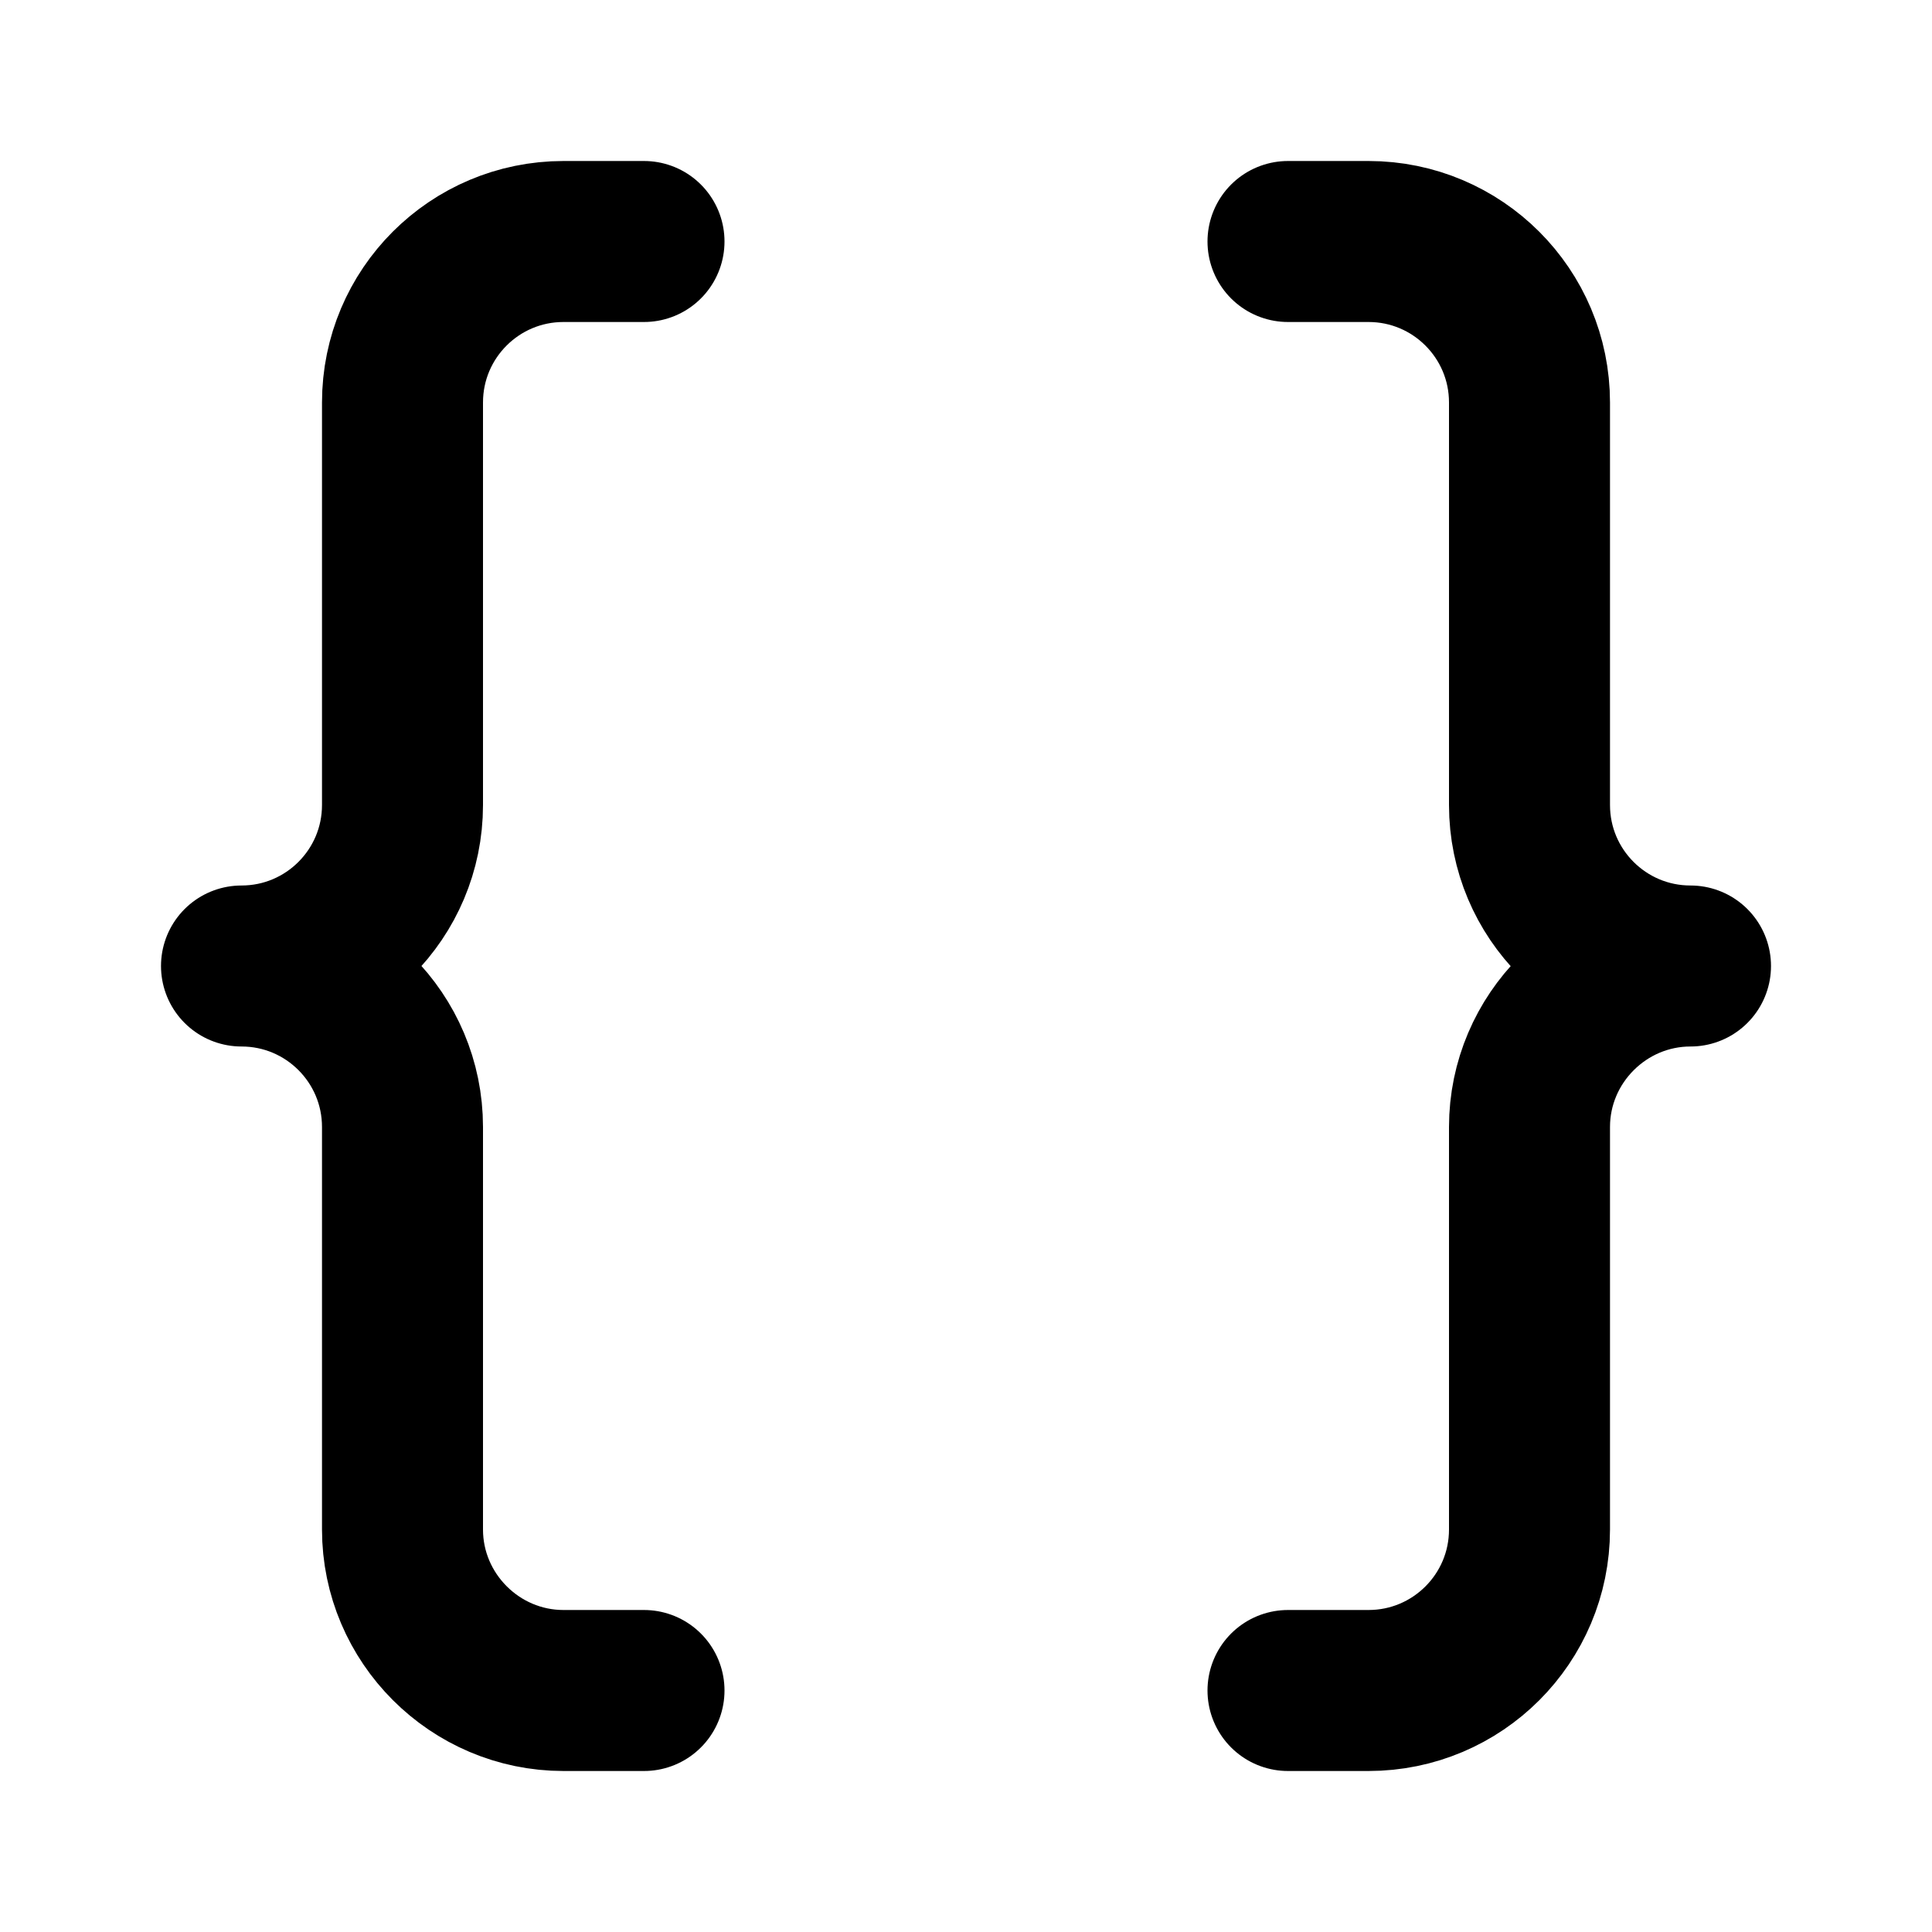
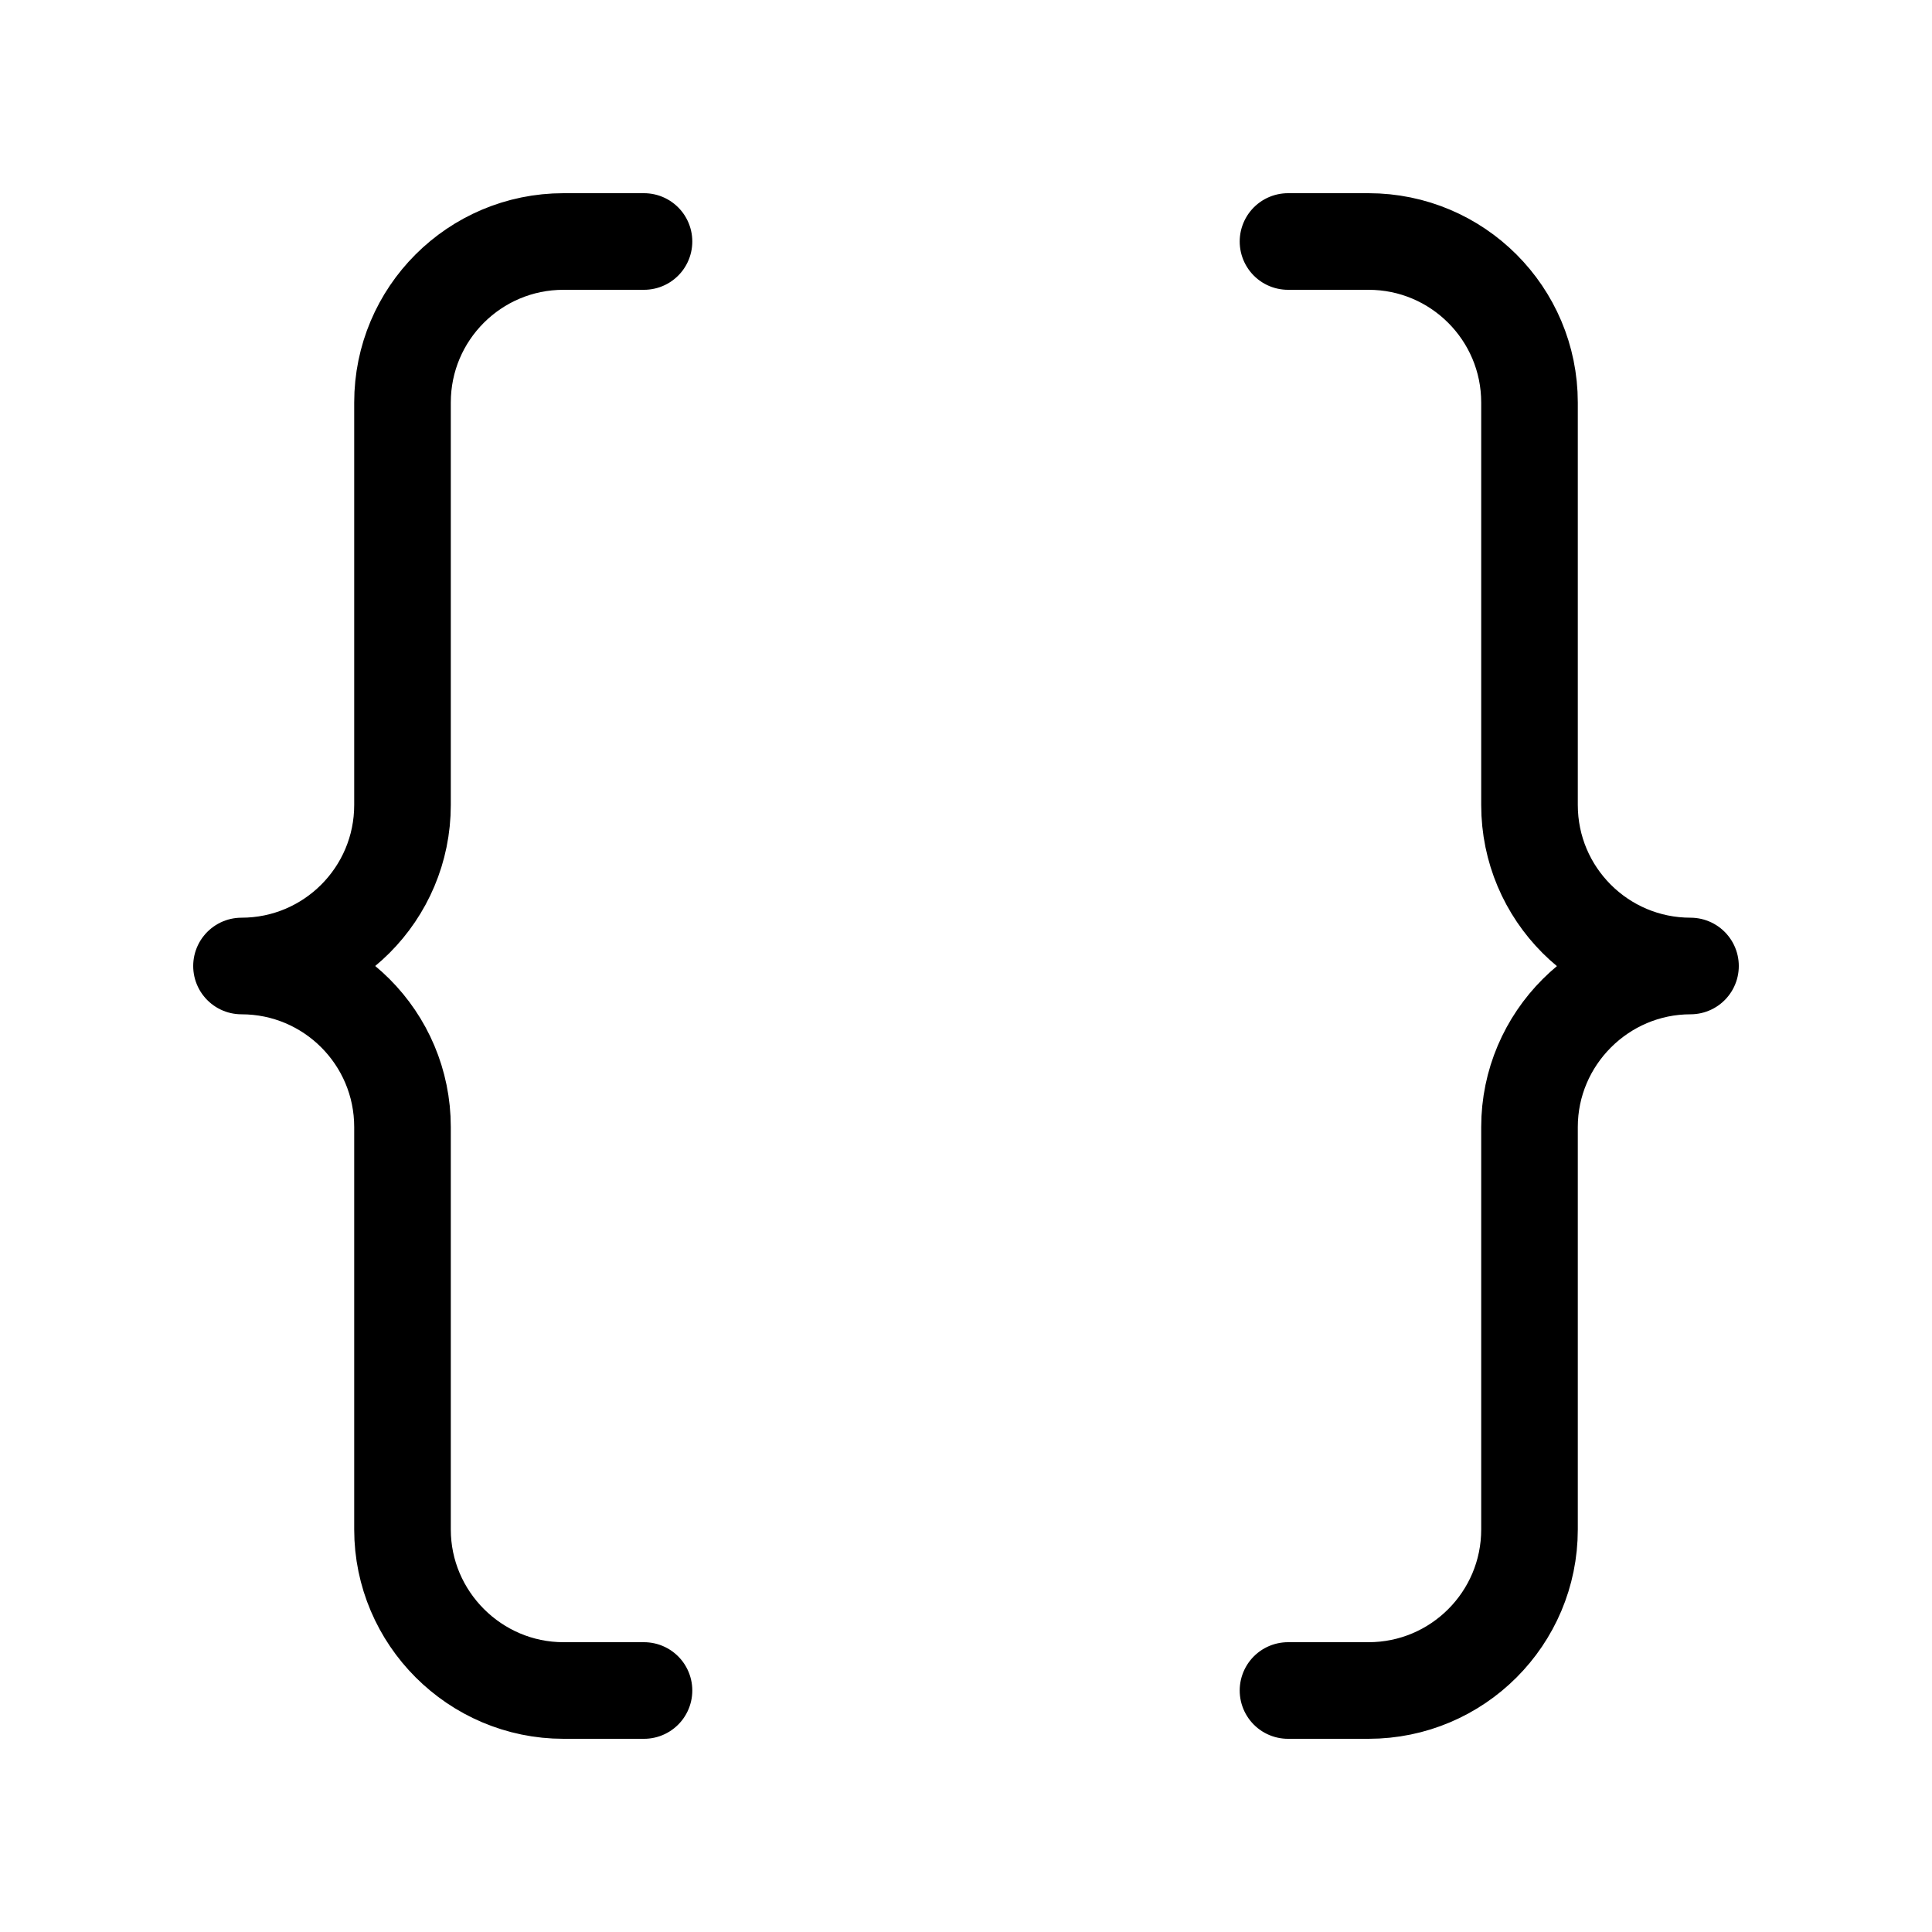
- <svg xmlns="http://www.w3.org/2000/svg" width="24" height="24" viewBox="0 0 24 24" fill="none" stroke="currentColor" stroke-width="2" stroke-linecap="round" stroke-linejoin="round" class="lucide lucide-braces">
+ <svg xmlns="http://www.w3.org/2000/svg" width="24" height="24" viewBox="0 0 24 24" fill="none" stroke="currentColor" stroke-width="1.2" stroke-linecap="round" stroke-linejoin="round" class="lucide lucide-braces">
  <path d="M8 3H7a2 2 0 0 0-2 2v5a2 2 0 0 1-2 2 2 2 0 0 1 2 2v5c0 1.1.9 2 2 2h1" />
  <path d="M16 21h1a2 2 0 0 0 2-2v-5c0-1.1.9-2 2-2a2 2 0 0 1-2-2V5a2 2 0 0 0-2-2h-1" />
</svg>
